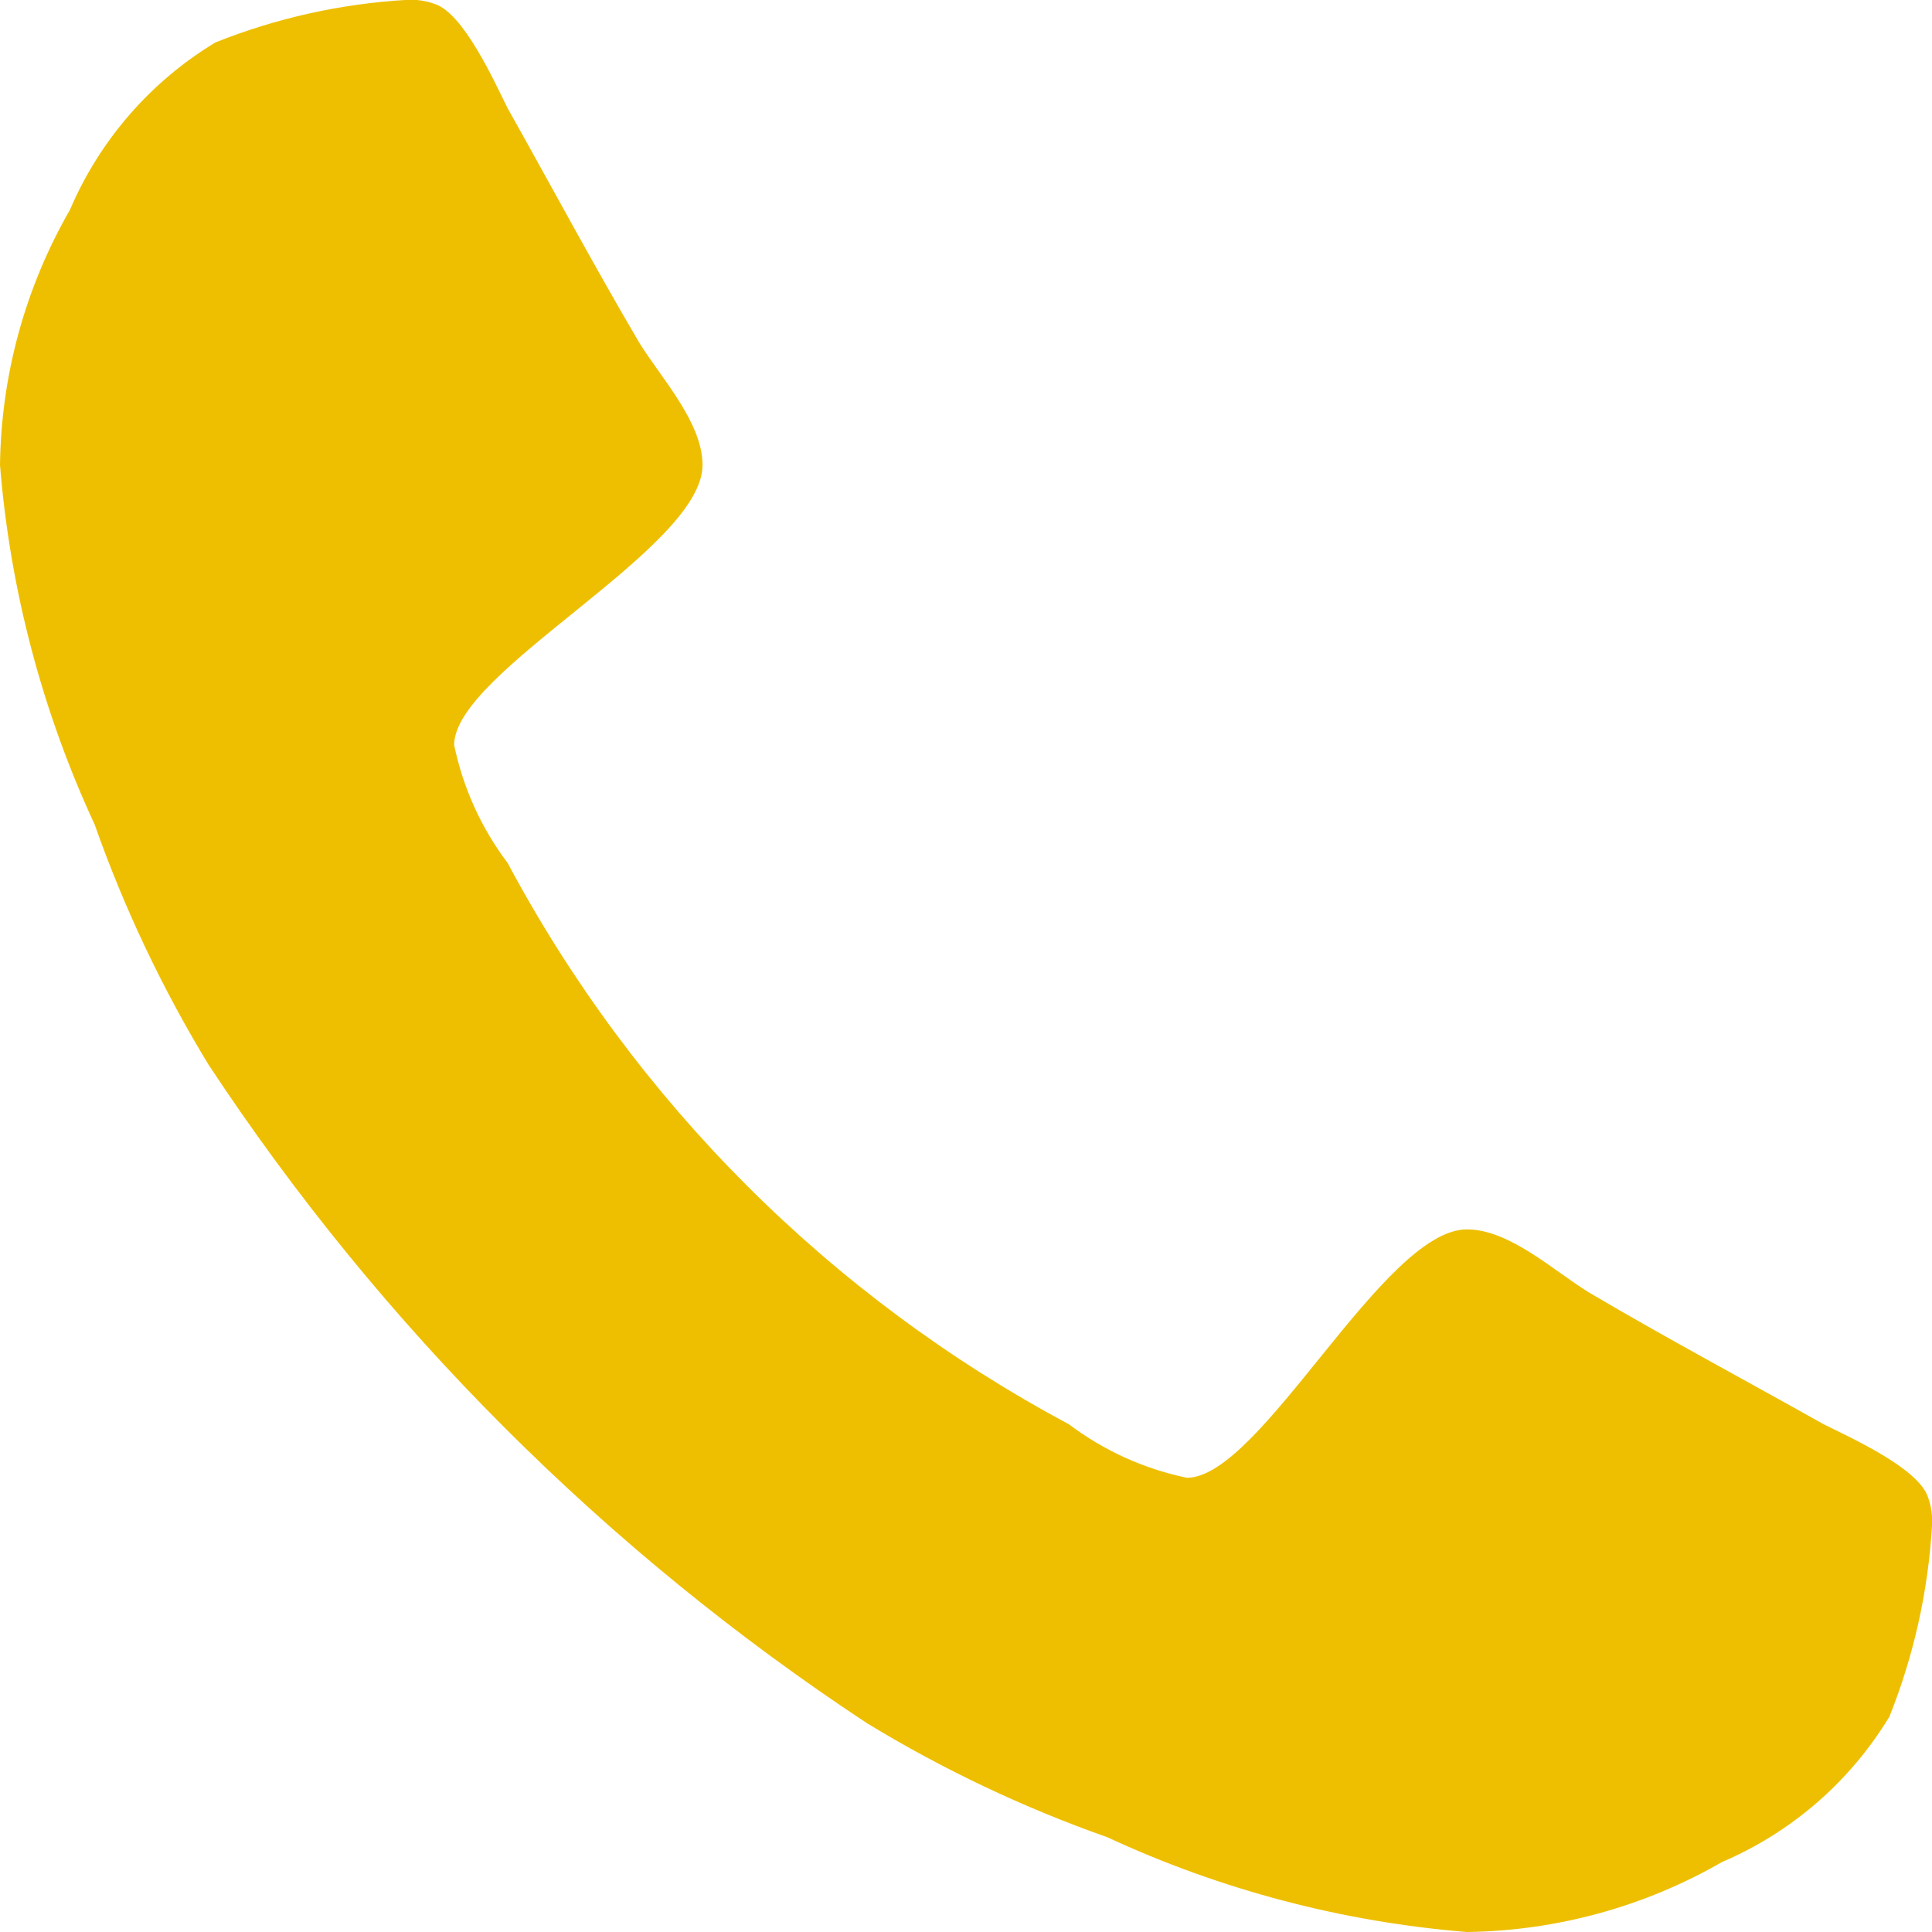
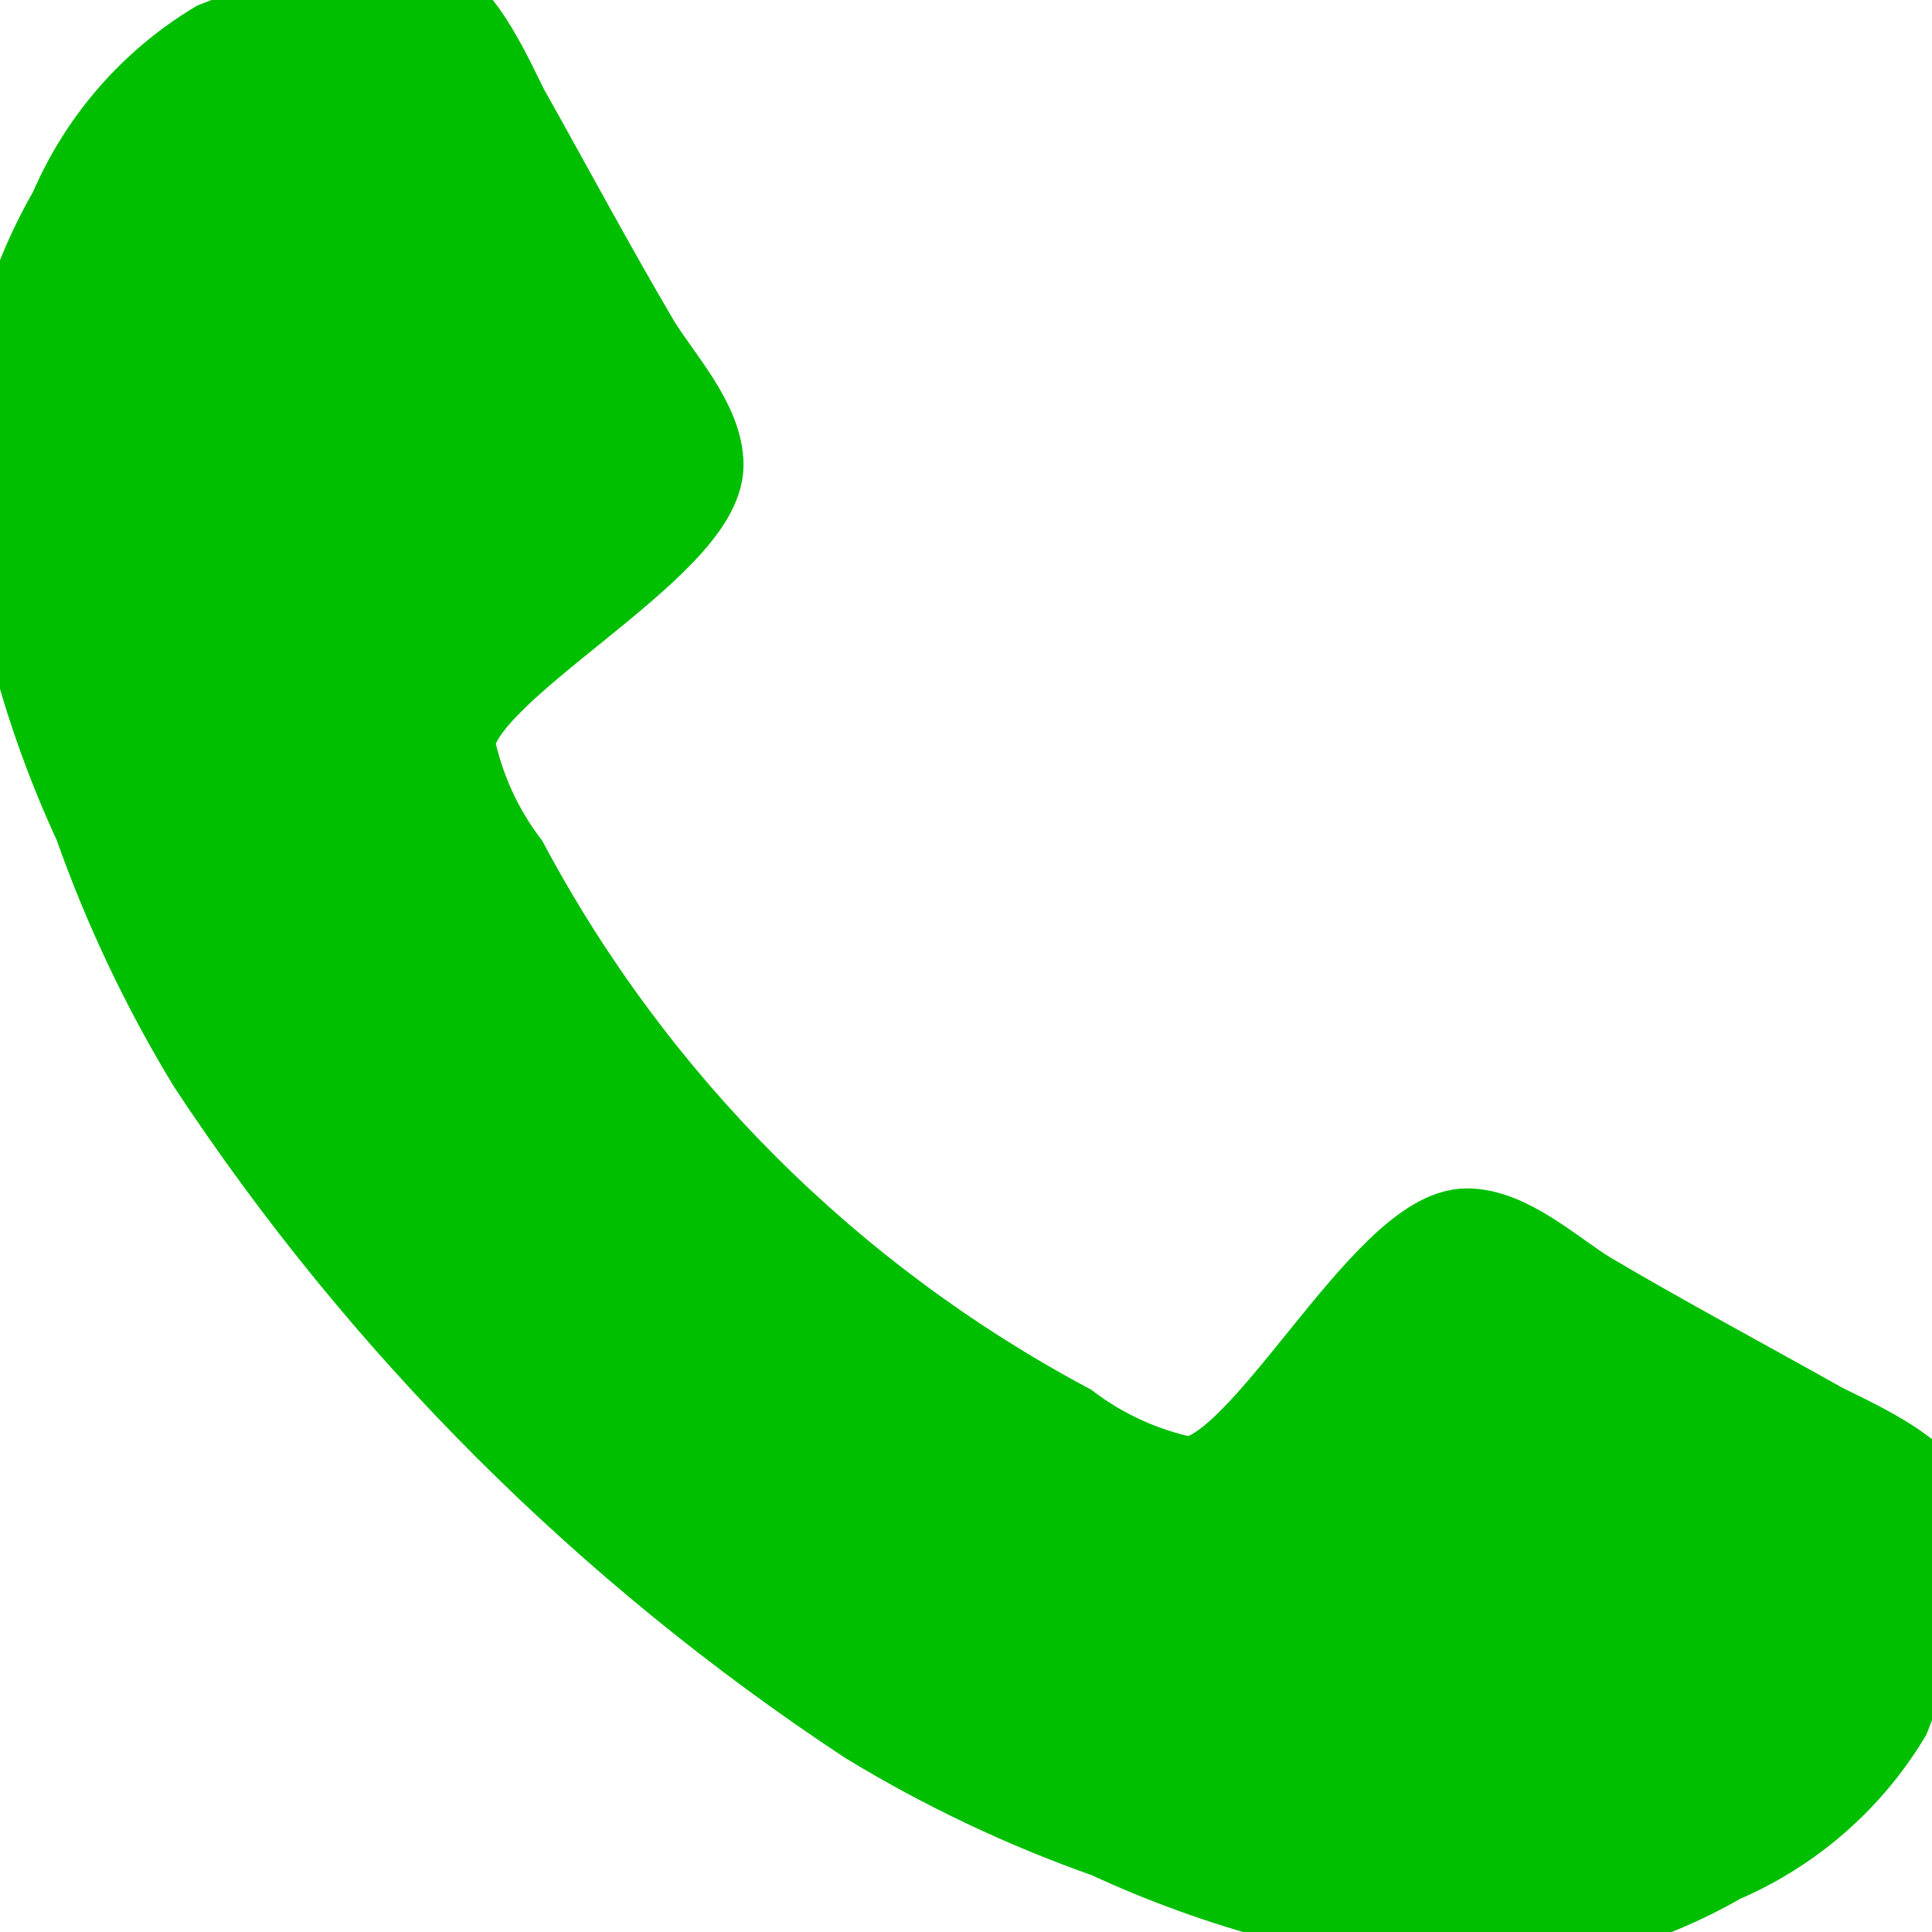
- <svg xmlns="http://www.w3.org/2000/svg" width="23.568" height="23.568" viewBox="0 0 23.568 23.568">
-   <path id="_" data-name="" d="M398.568,107.045a.855.855,0,0,0-.05-.352c-.117-.351-.937-.72-1.272-.887-.954-.536-1.925-1.054-2.862-1.607-.435-.268-.971-.77-1.49-.77-1.021,0-2.511,3.03-3.415,3.03a3.6,3.6,0,0,1-1.44-.653,16.656,16.656,0,0,1-6.846-6.846,3.6,3.6,0,0,1-.653-1.44c0-.9,3.03-2.394,3.03-3.415,0-.519-.5-1.055-.77-1.49-.552-.937-1.071-1.908-1.607-2.862-.167-.335-.536-1.155-.887-1.272a.855.855,0,0,0-.352-.05,7.453,7.453,0,0,0-2.327.519,4.411,4.411,0,0,0-1.774,2.042A6.4,6.4,0,0,0,375,94.106a12.9,12.9,0,0,0,1.155,4.385,15.639,15.639,0,0,0,1.389,2.929,28.258,28.258,0,0,0,8.035,8.035,15.626,15.626,0,0,0,2.929,1.389A12.888,12.888,0,0,0,392.894,112a6.4,6.4,0,0,0,3.113-.854,4.412,4.412,0,0,0,2.042-1.774A7.448,7.448,0,0,0,398.568,107.045Z" transform="translate(-375 -88.432)" fill="#eebf00" />
+ <svg xmlns="http://www.w3.org/2000/svg" width="23.568" height="23.568">
+   <g>
+     <path stroke="#00bf00" fill="#00bf00" d="m23.568,18.613a0.855,0.855 0 0 0 -0.05,-0.352c-0.117,-0.351 -0.937,-0.72 -1.272,-0.887c-0.954,-0.536 -1.925,-1.054 -2.862,-1.607c-0.435,-0.268 -0.971,-0.77 -1.49,-0.77c-1.021,0 -2.511,3.03 -3.415,3.03a3.6,3.6 0 0 1 -1.44,-0.653a16.656,16.656 0 0 1 -6.846,-6.846a3.6,3.6 0 0 1 -0.653,-1.44c0,-0.9 3.03,-2.394 3.03,-3.415c0,-0.519 -0.5,-1.055 -0.77,-1.49c-0.552,-0.937 -1.071,-1.908 -1.607,-2.862c-0.167,-0.335 -0.536,-1.155 -0.887,-1.272a0.855,0.855 0 0 0 -0.352,-0.05a7.453,7.453 0 0 0 -2.327,0.519a4.411,4.411 0 0 0 -1.774,2.042a6.4,6.4 0 0 0 -0.853,3.114a12.9,12.9 0 0 0 1.155,4.385a15.639,15.639 0 0 0 1.389,2.929a28.258,28.258 0 0 0 8.035,8.035a15.626,15.626 0 0 0 2.929,1.389a12.888,12.888 0 0 0 4.386,1.156a6.4,6.4 0 0 0 3.113,-0.854a4.412,4.412 0 0 0 2.042,-1.774a7.448,7.448 0 0 0 0.519,-2.327z" id="_" />
+   </g>
</svg>
